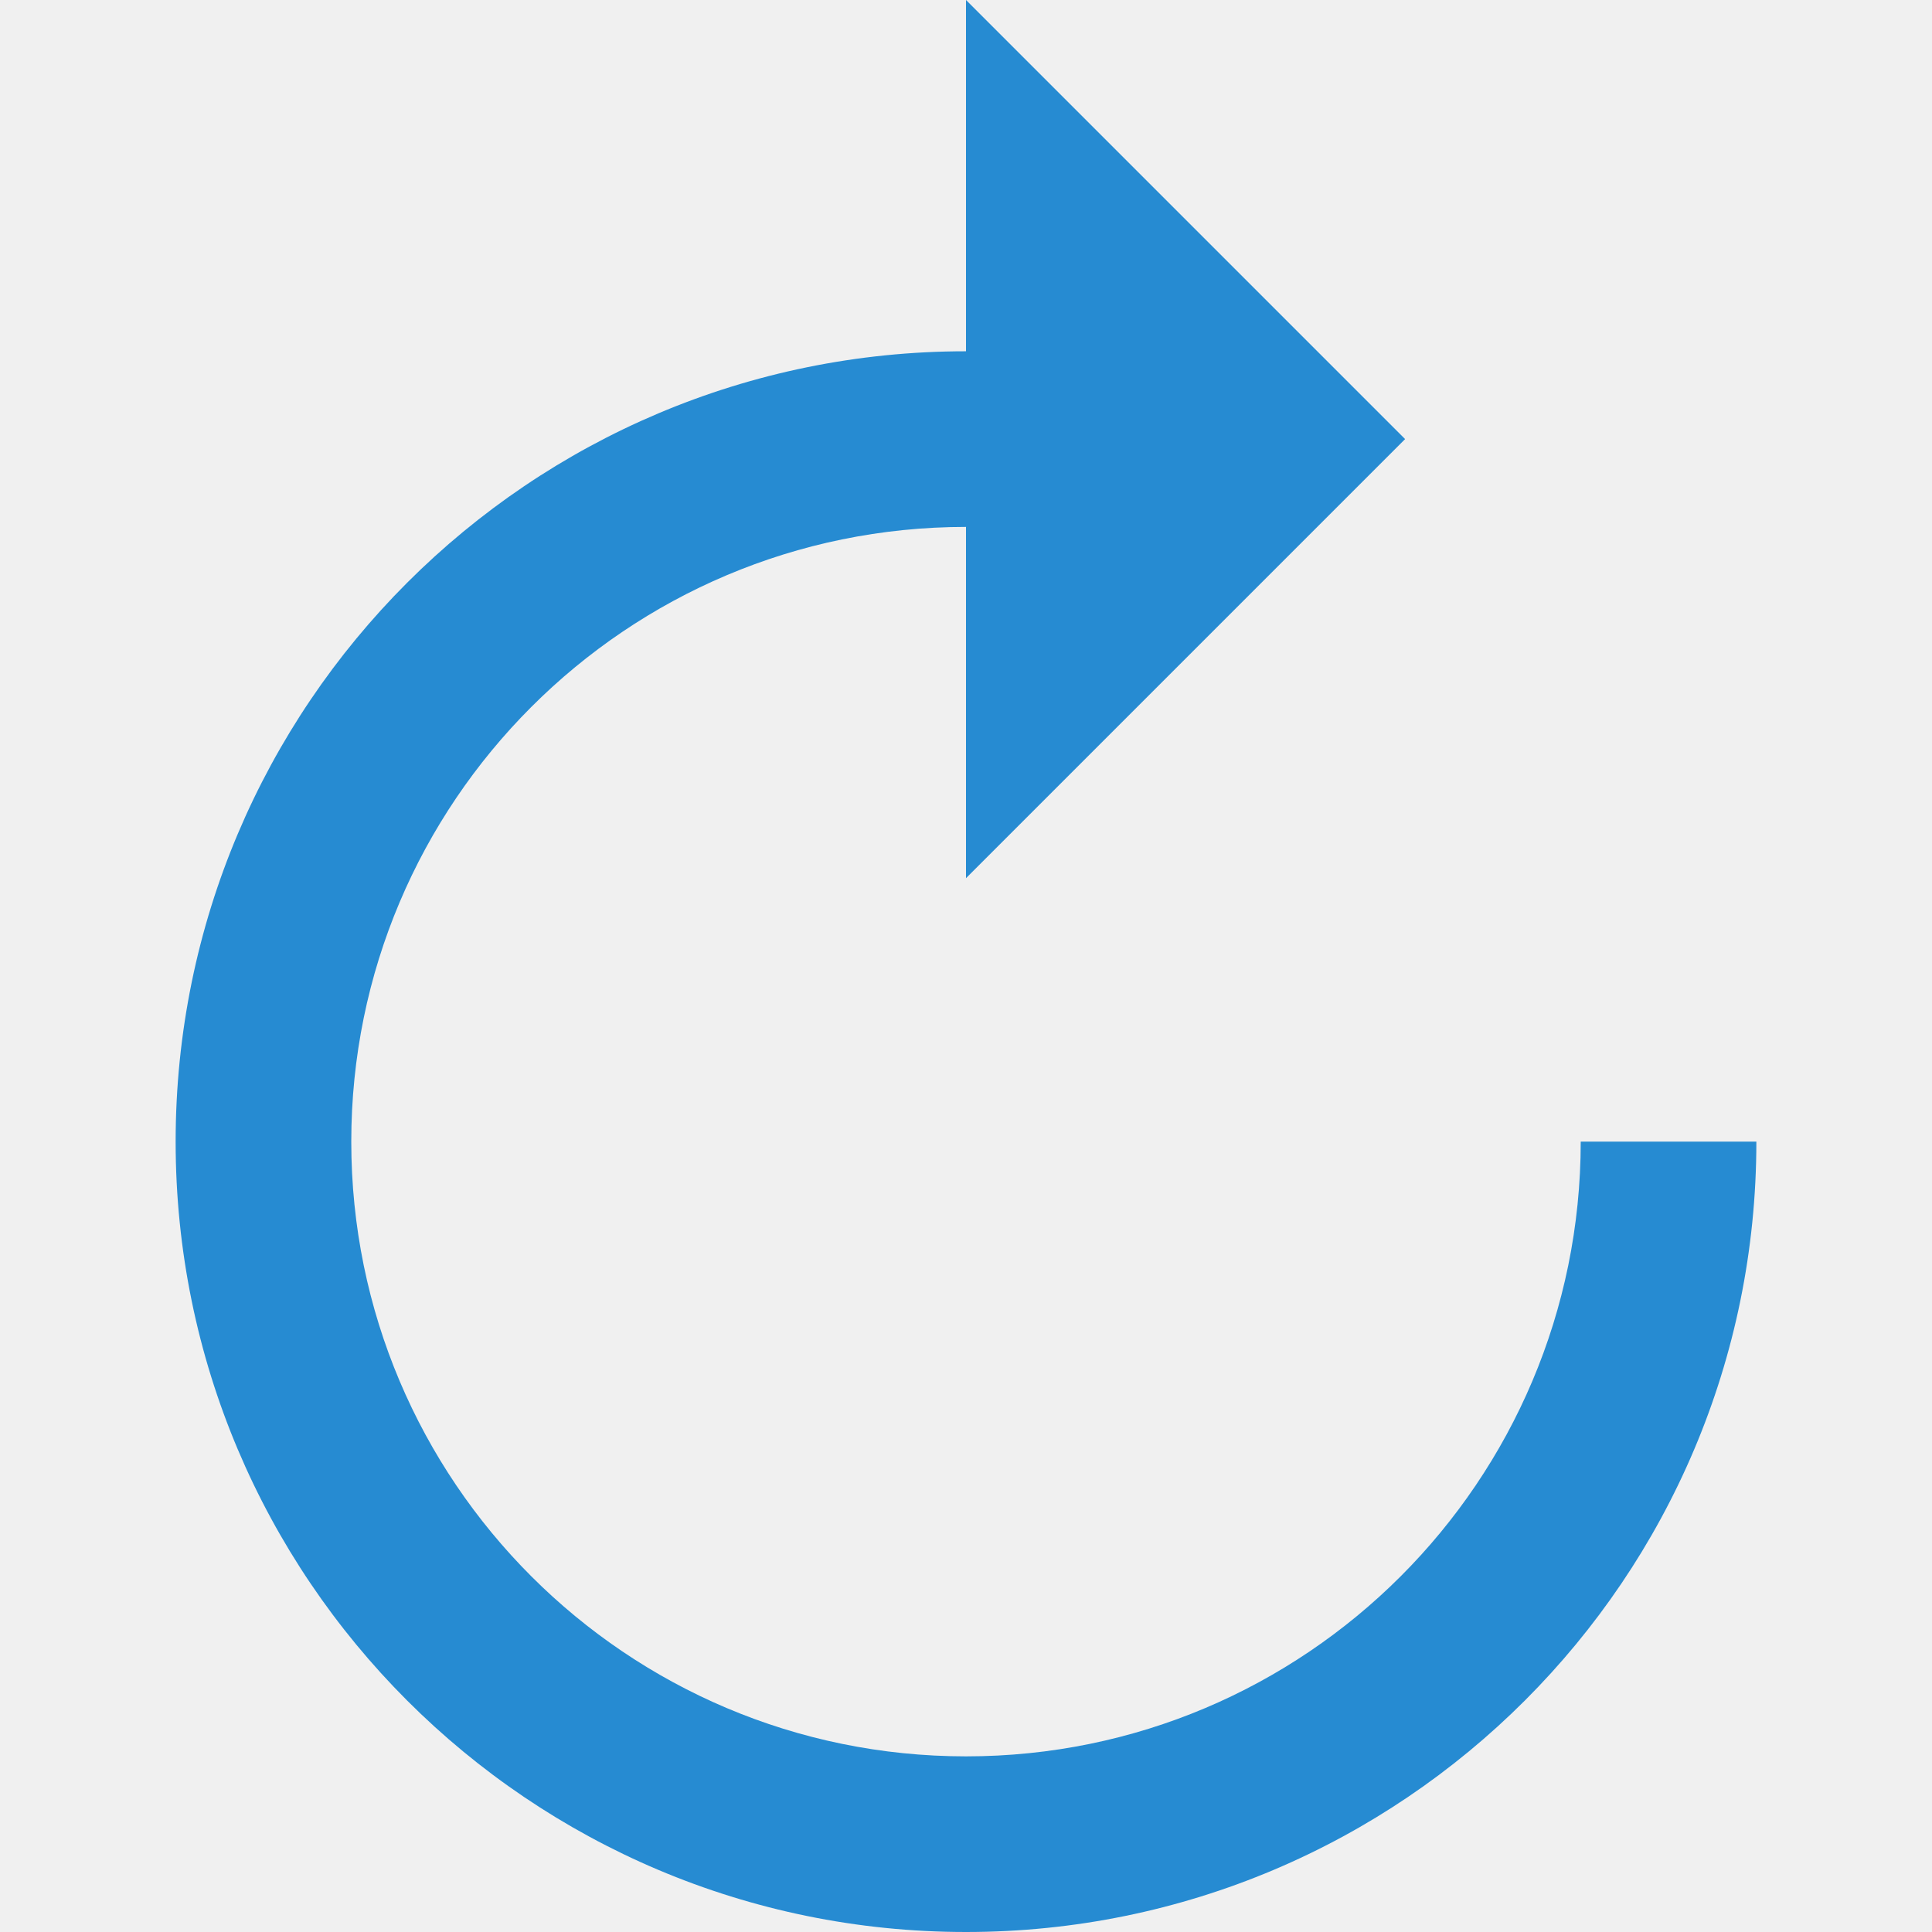
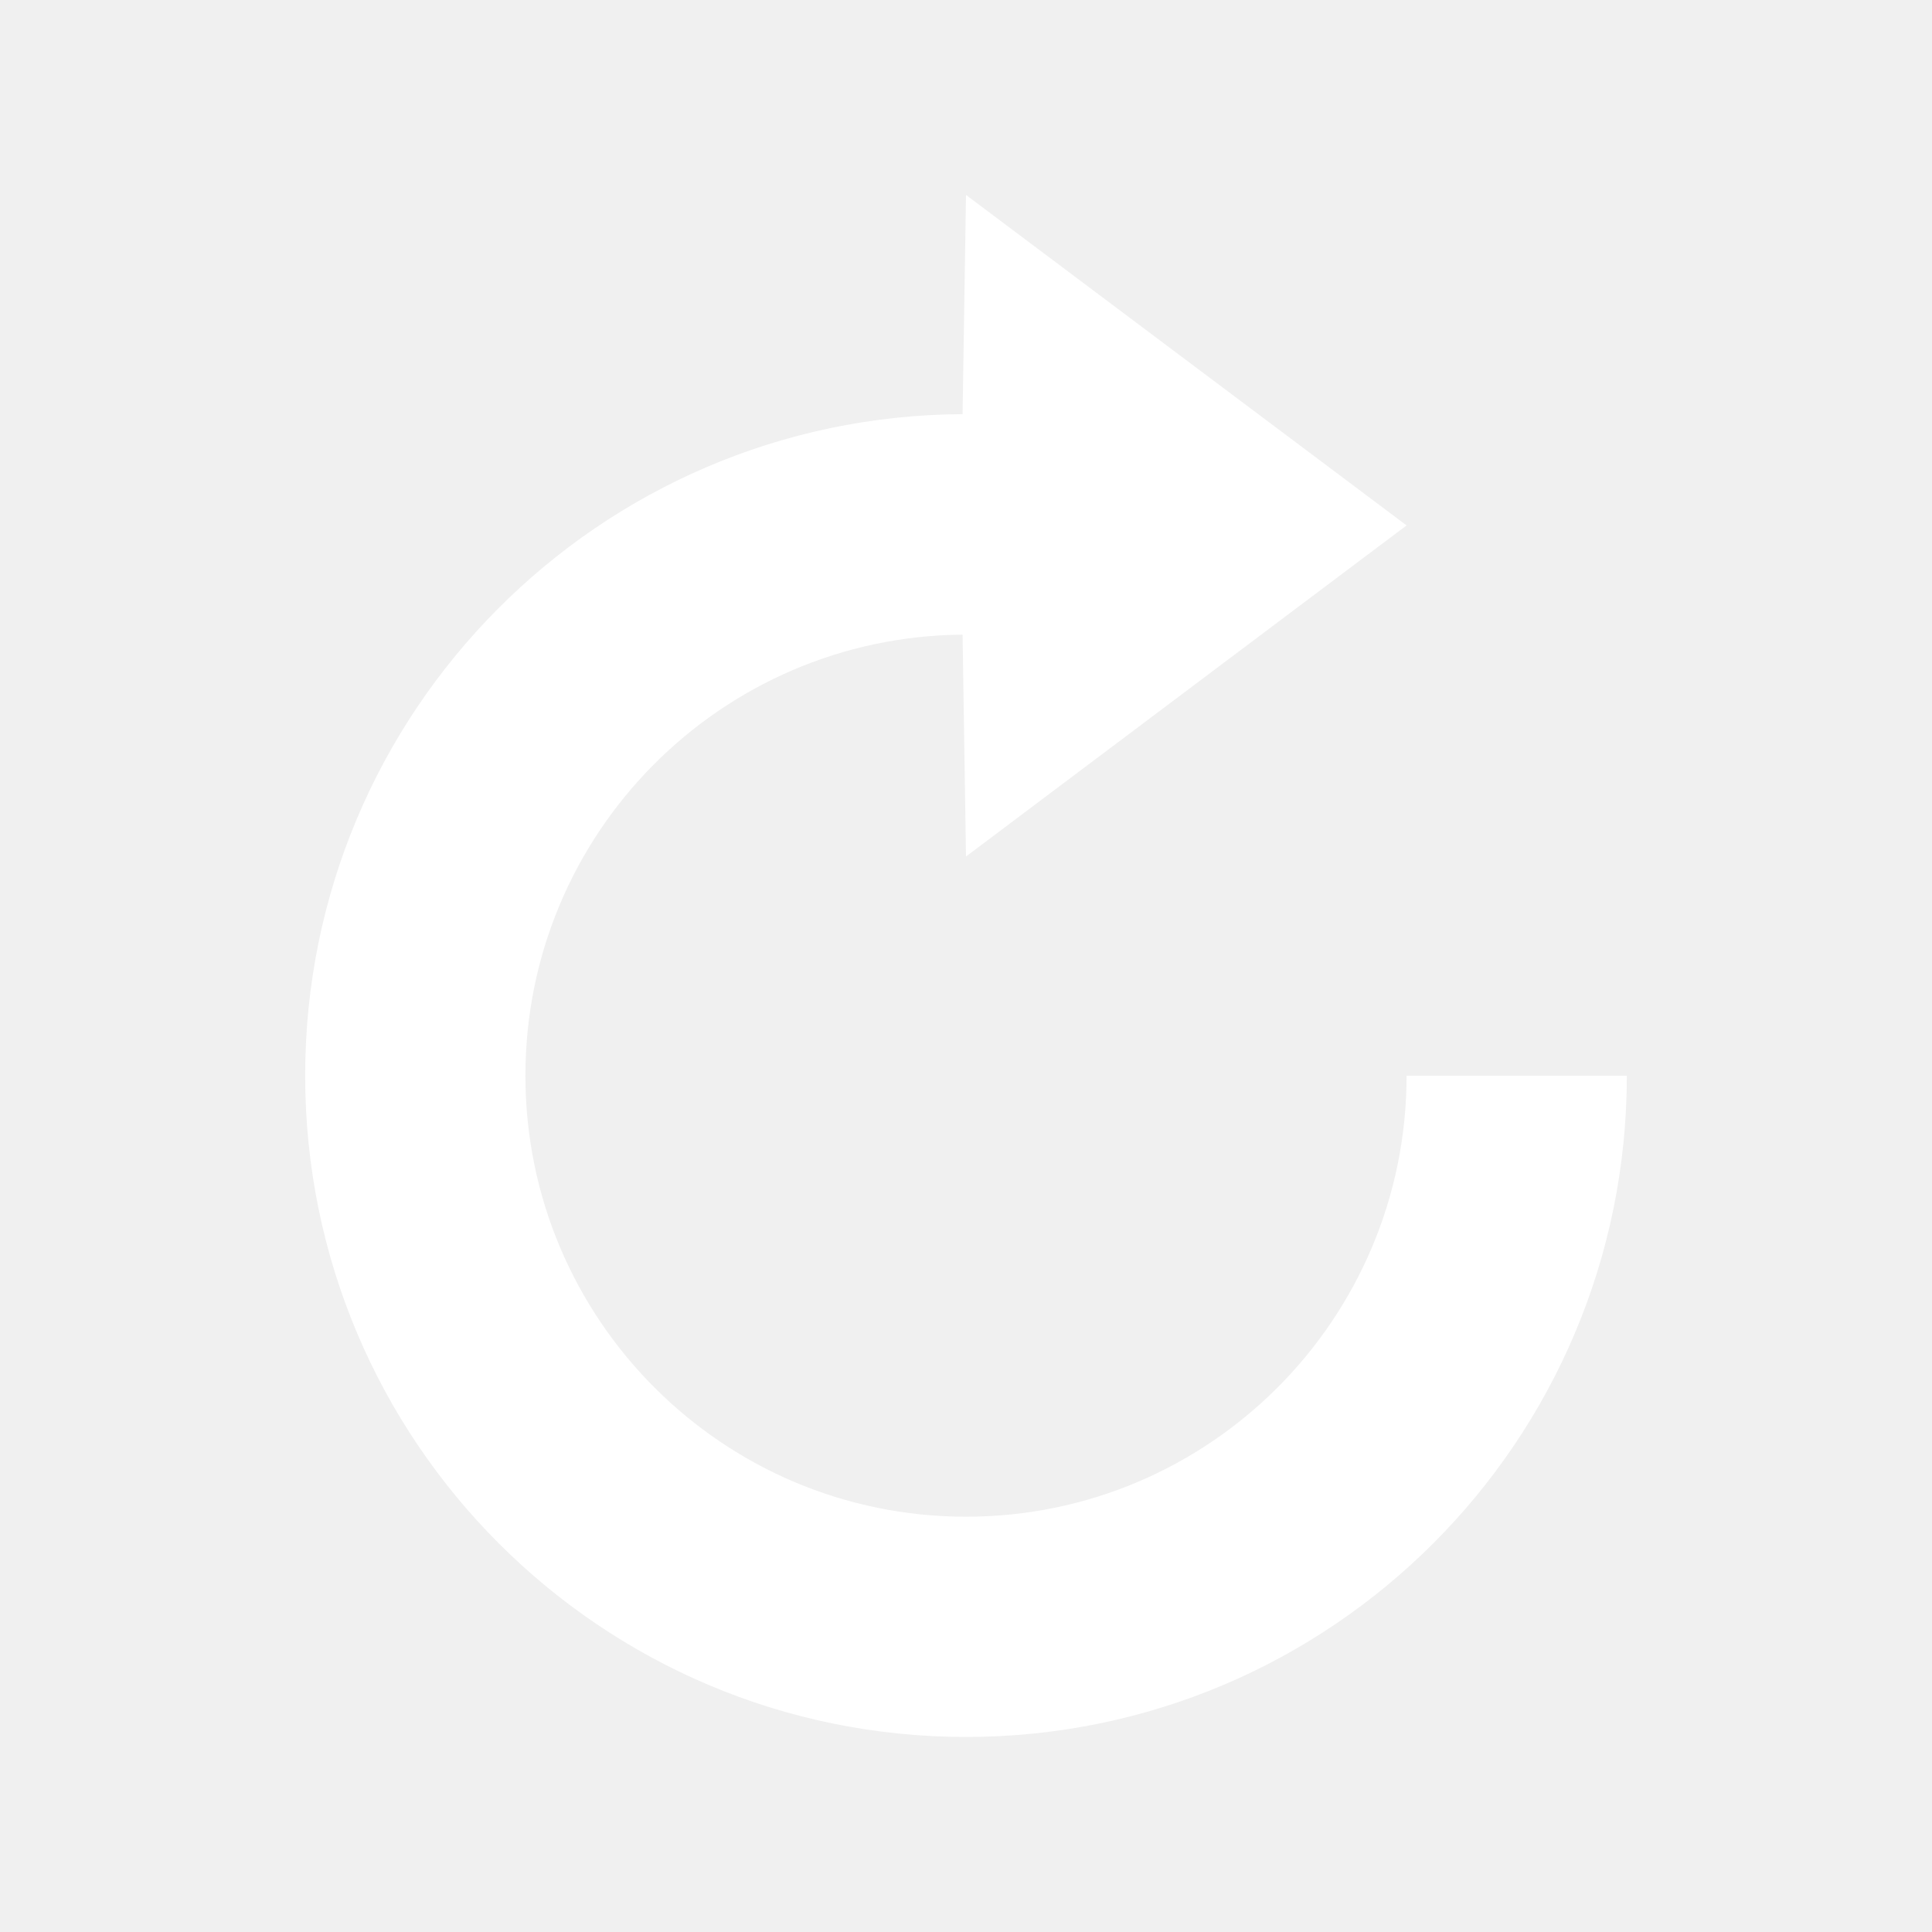
- <svg xmlns="http://www.w3.org/2000/svg" width="22" height="22" viewBox="0 0 22 22">
-   <g style="fill:#268bd2">
-     <path style="fill-rule:evenodd" d="M 2,13 C 2,8.029 6.029,4 11,4 l 0,2 c -3.866,0 -7,3.134 -7,7 0,3.866 3.134,7 7,7 3.866,0 7,-3.134 7,-7 l 2,0 c 0,4.971 -4.029,9 -9,9 -4.971,0 -9,-4.029 -9,-9 z" />
-     <path d="m 11,0 0,10 5,-5 z" />
-   </g>
+ <svg xmlns="http://www.w3.org/2000/svg" width="22" height="22" viewBox="0 0 22 22" id="svg2" version="1.1">
+   <defs id="defs12" />
+   <path style="fill:#ffffff;fill-opacity:1;fill-rule:evenodd" d="m 18.525,12.249 c 0,4.16 -3.368,7.53 -7.525,7.53 -4.157,0 -7.525,-3.371 -7.525,-7.53 0,-4.147 3.349,-7.511 7.486,-7.533 l 0.039,-2.496 5.017,3.763 -5.017,3.77 -0.039,-2.526 c -2.753,0.022 -4.978,2.261 -4.978,5.022 0,2.773 2.246,5.022 5.017,5.022 2.771,0 5.017,-2.249 5.017,-5.022 z" id="path4" />
</svg>
